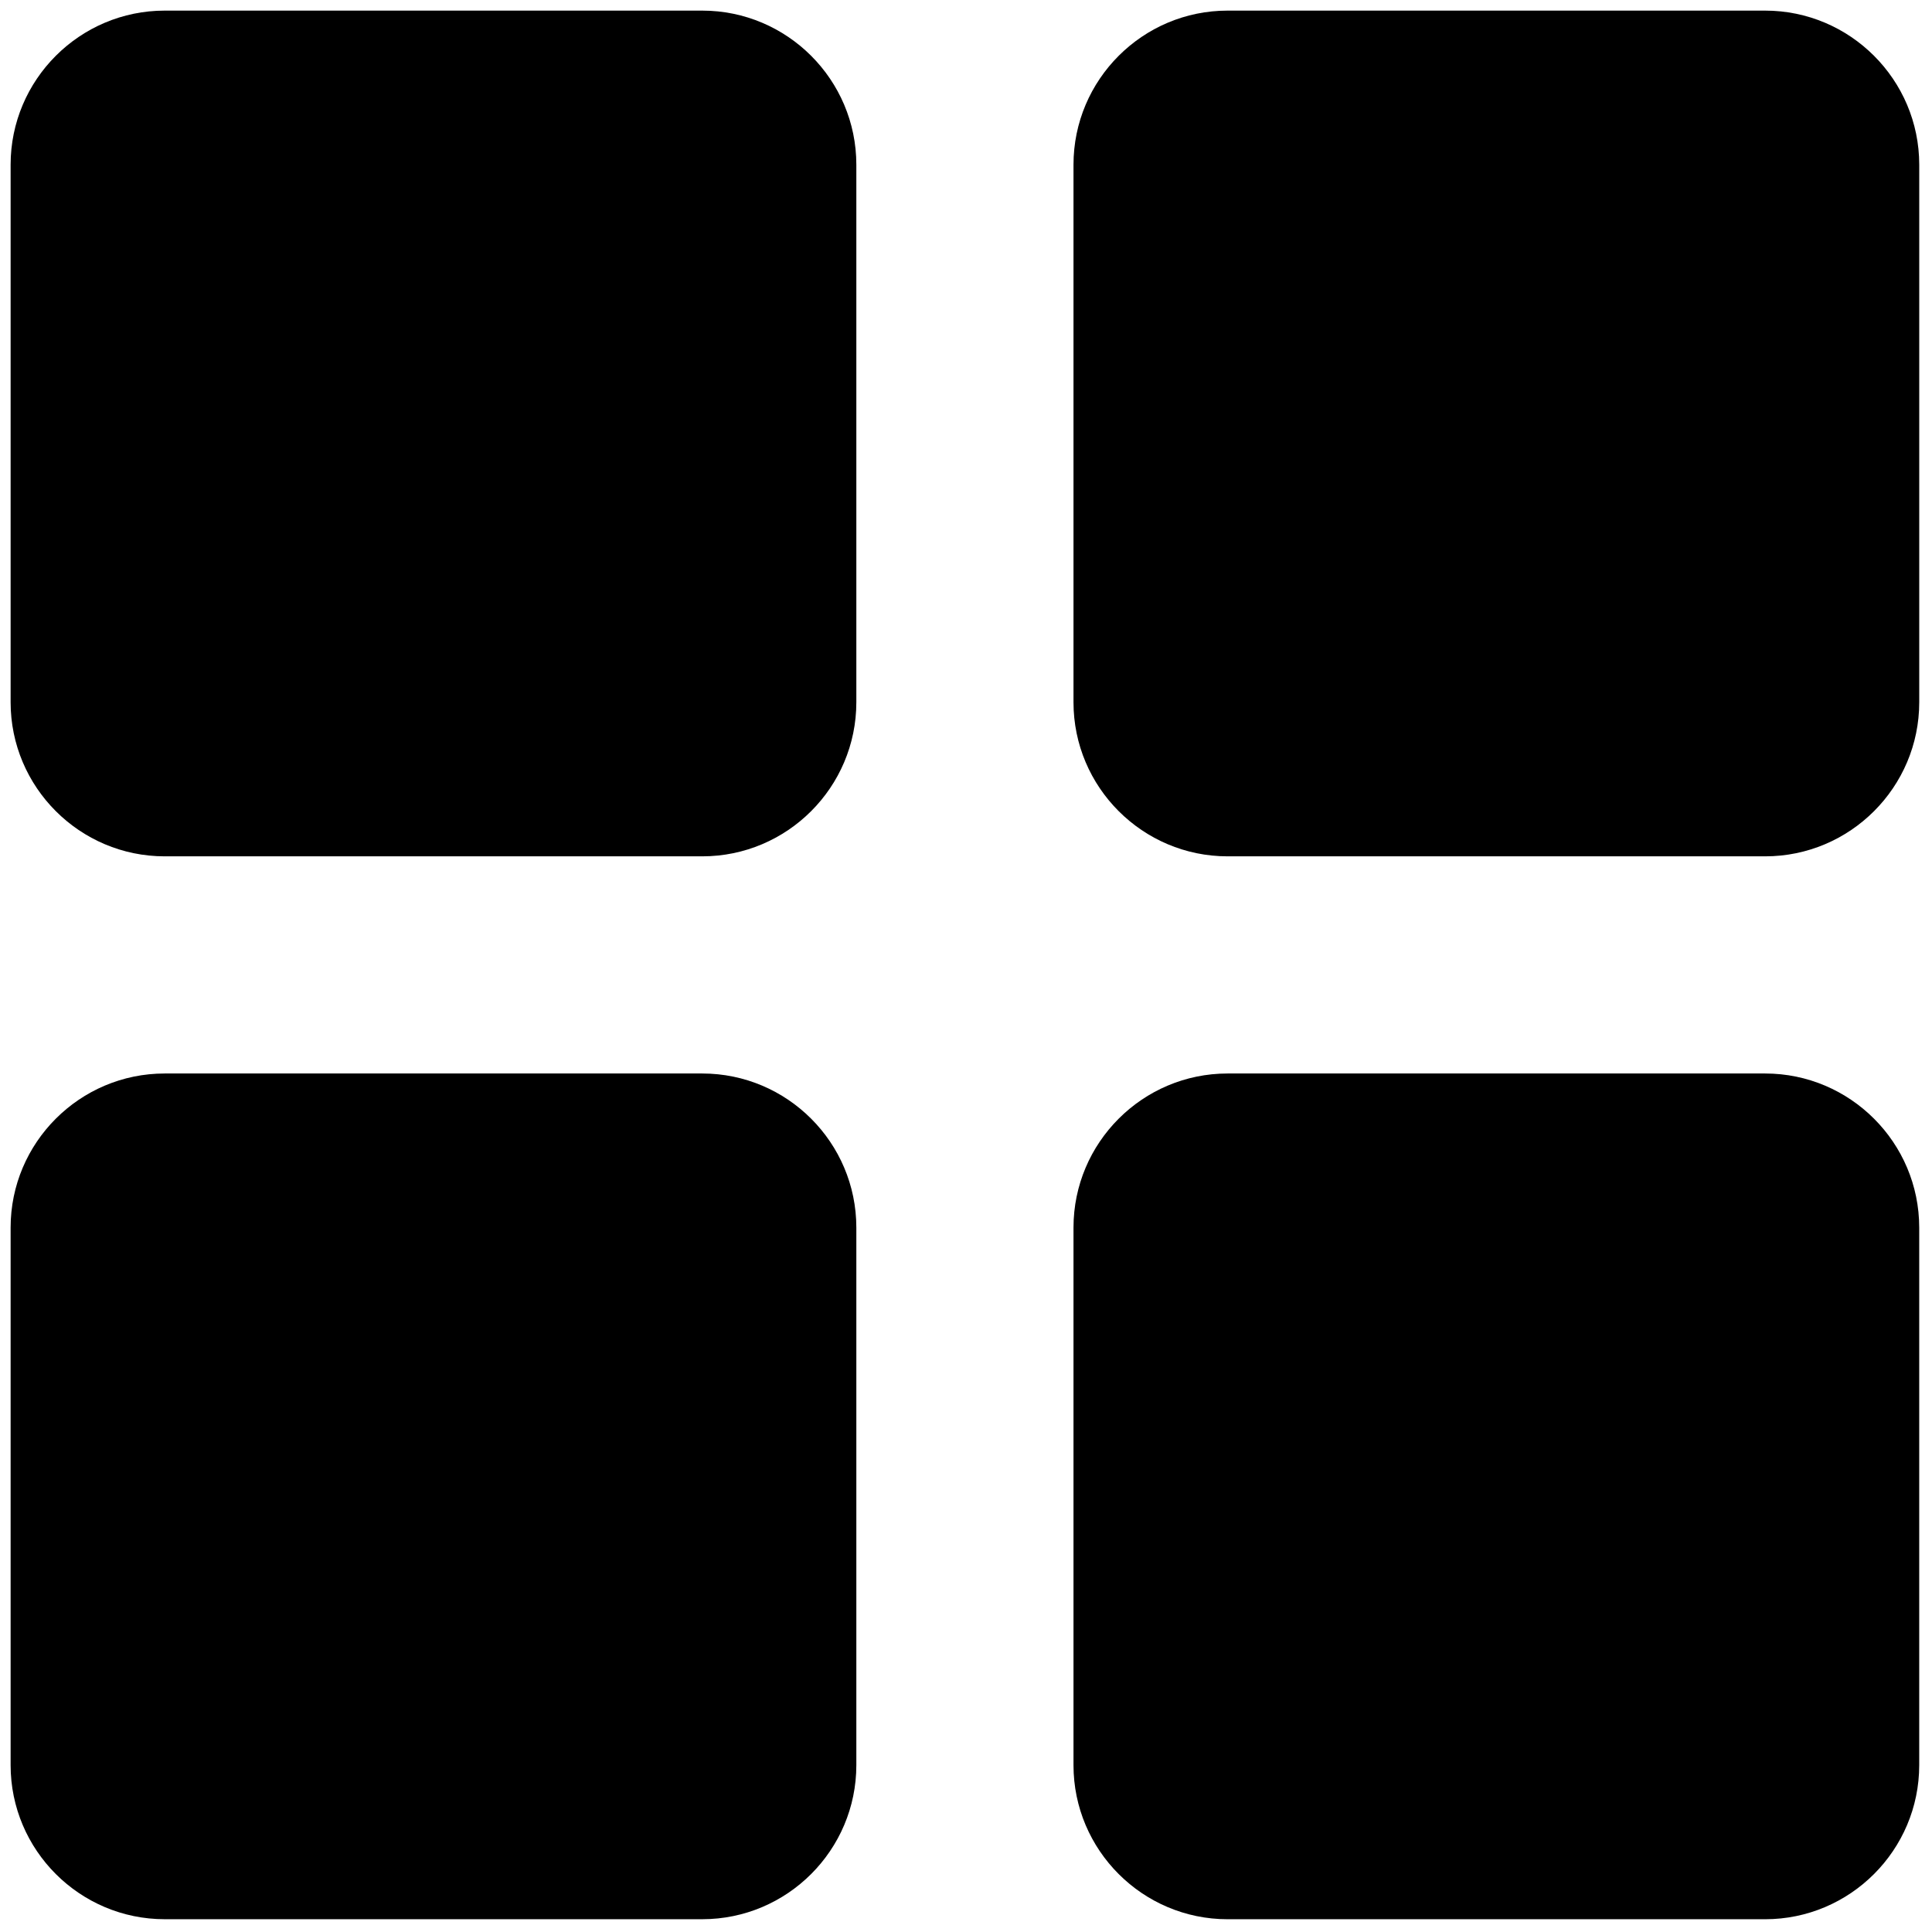
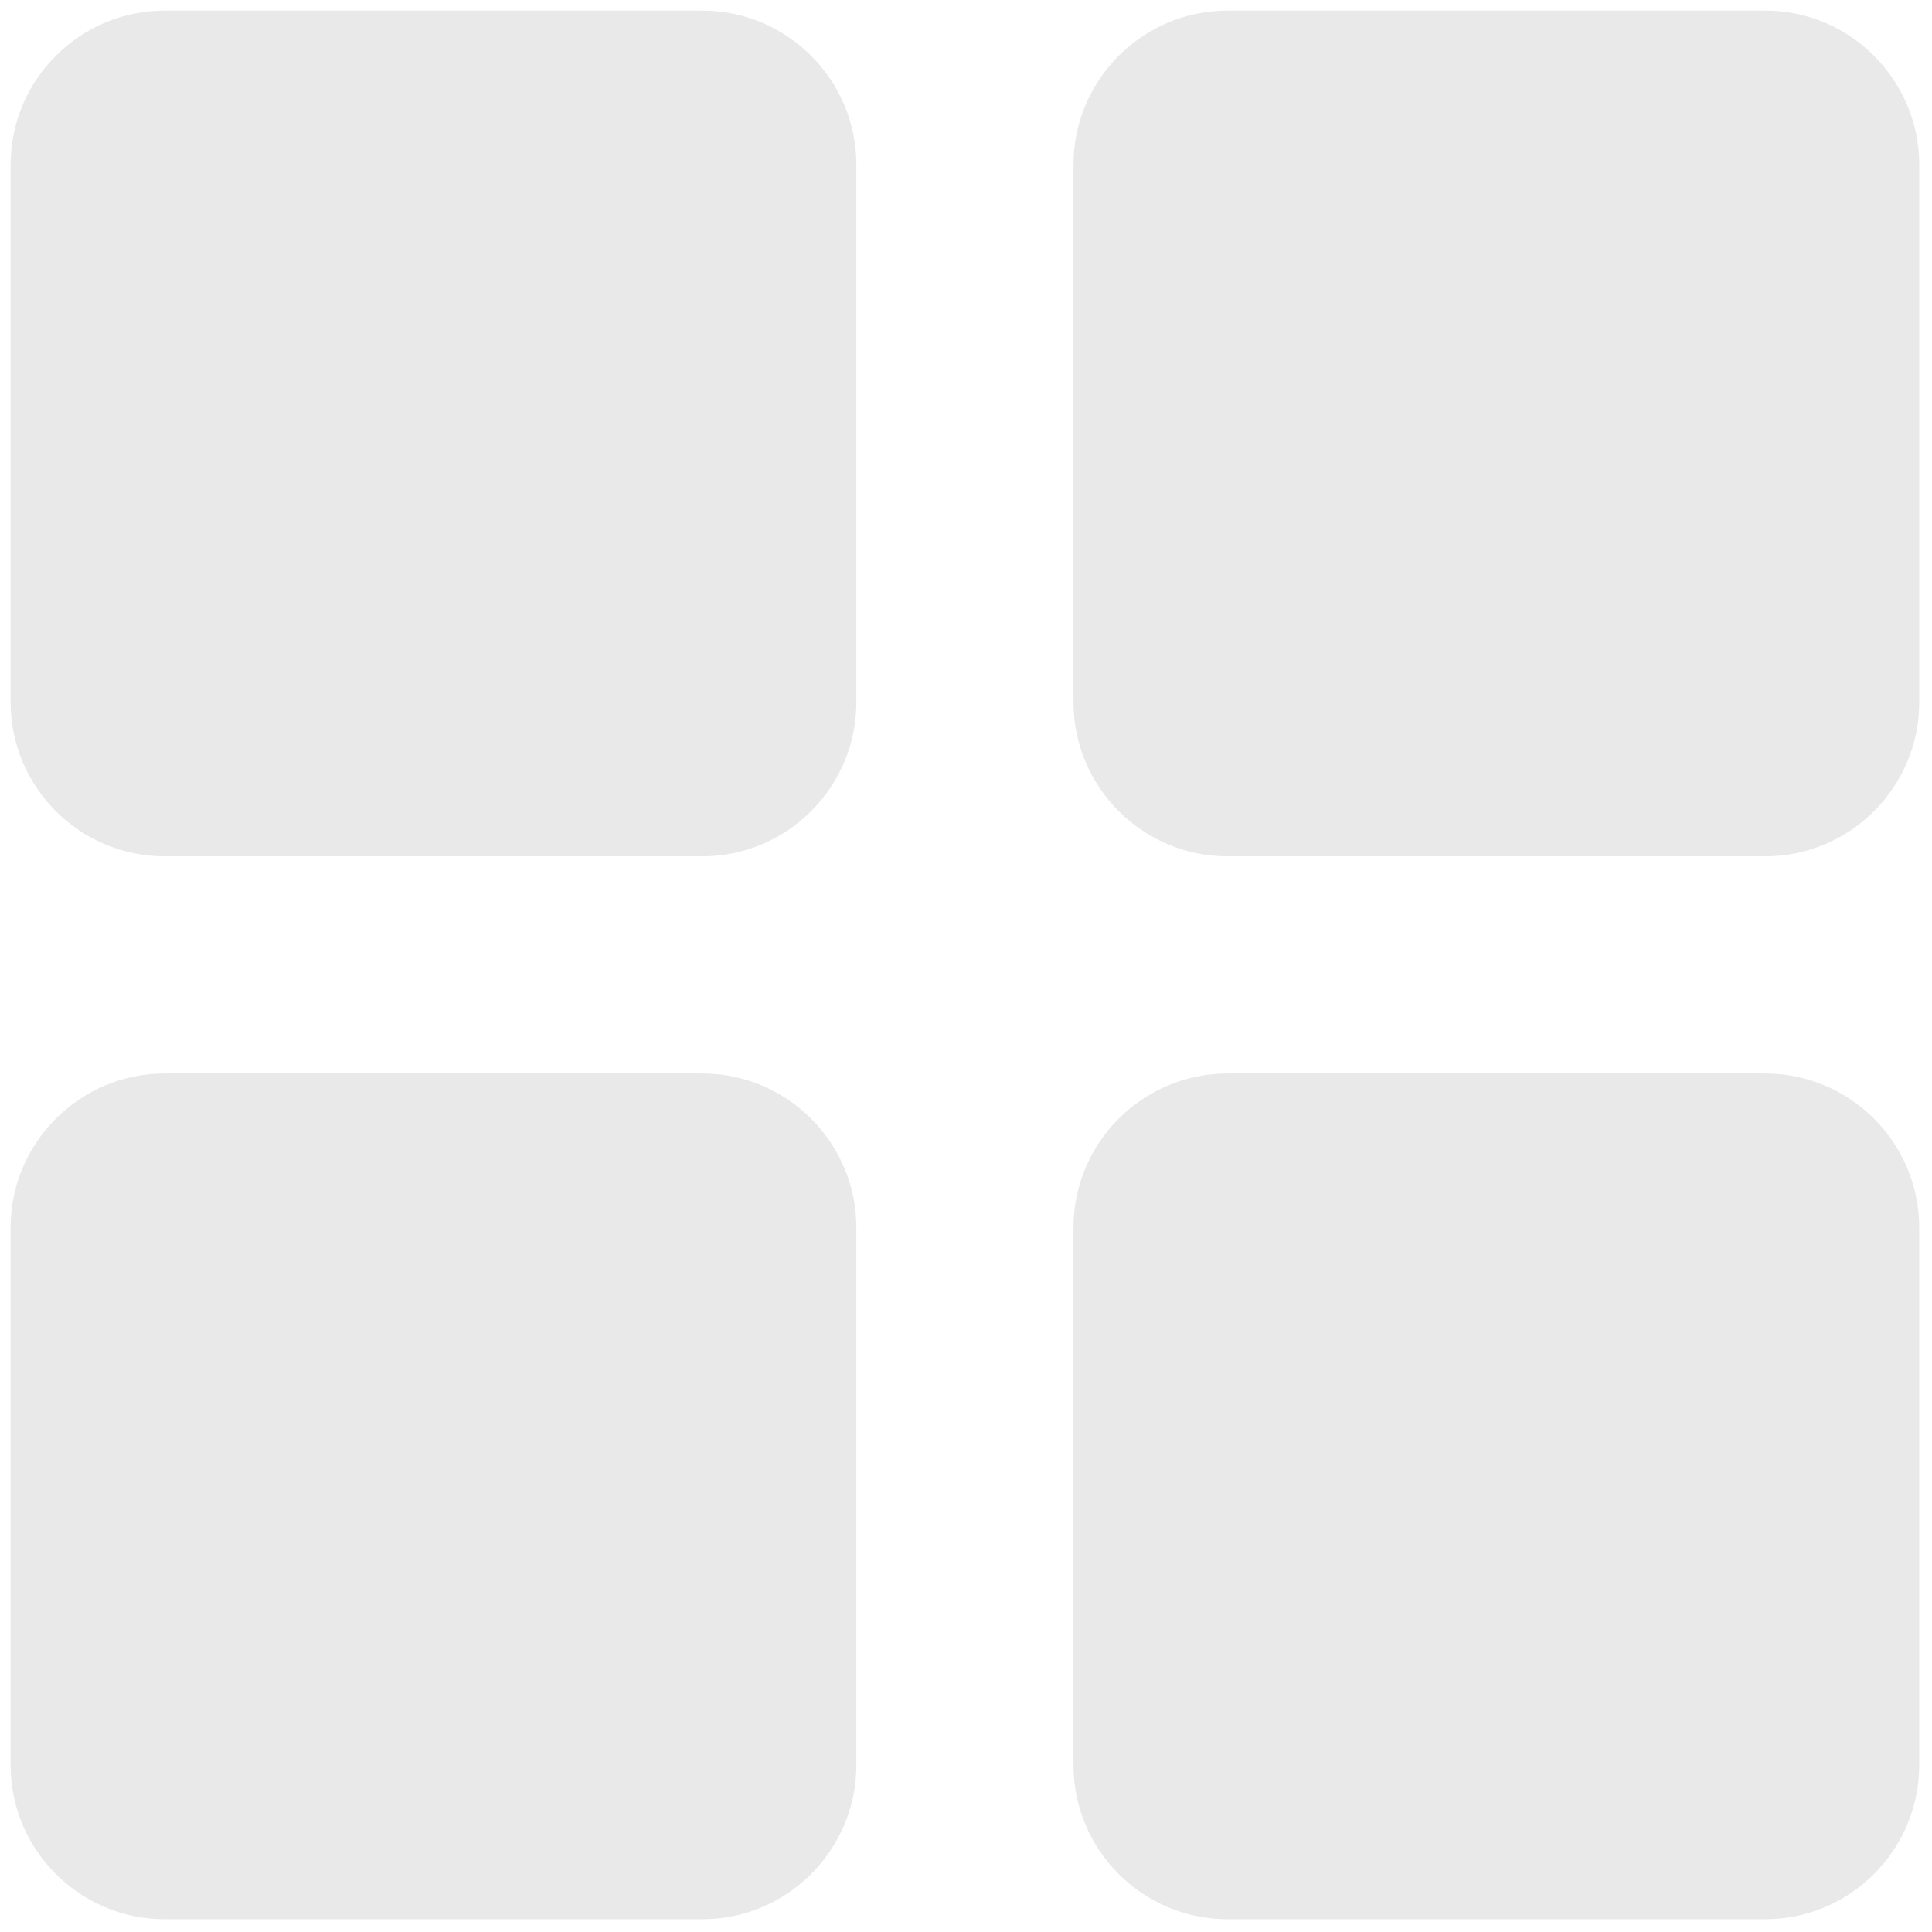
<svg xmlns="http://www.w3.org/2000/svg" version="1.1" width="256" height="256" viewBox="0 0 256 256" xml:space="preserve">
  <defs>
</defs>
  <g style="stroke: none; stroke-width: 0; stroke-dasharray: none; stroke-linecap: butt; stroke-linejoin: miter; stroke-miterlimit: 10; fill: none; fill-rule: nonzero; opacity: 1;" transform="translate(1.406593 1.406593) scale(2.81 2.81)">
-     <path d="M 32.613 0 H 7.267 C 3.26 0 0 3.26 0 7.267 v 25.346 c 0 4.007 3.26 7.267 7.267 7.267 h 25.346 c 4.007 0 7.267 -3.26 7.267 -7.267 V 7.267 C 39.88 3.26 36.62 0 32.613 0 z" style="stroke: none; stroke-width: 1; stroke-dasharray: none; stroke-linecap: butt; stroke-linejoin: miter; stroke-miterlimit: 10; fill: rgb(0,0,0); fill-rule: nonzero; opacity: 1;" transform=" matrix(1 0 0 1 0 0) " stroke-linecap="round" />
-     <path d="M 82.733 0 H 57.387 C 53.38 0 50.12 3.26 50.12 7.267 v 25.346 c 0 4.007 3.26 7.267 7.267 7.267 h 25.347 c 4.007 0 7.267 -3.26 7.267 -7.267 V 7.267 C 90 3.26 86.74 0 82.733 0 z" style="stroke: none; stroke-width: 1; stroke-dasharray: none; stroke-linecap: butt; stroke-linejoin: miter; stroke-miterlimit: 10; fill: rgb(0,0,0); fill-rule: nonzero; opacity: 1;" transform=" matrix(1 0 0 1 0 0) " stroke-linecap="round" />
-     <path d="M 32.613 50.12 H 7.267 C 3.26 50.12 0 53.38 0 57.387 v 25.347 C 0 86.74 3.26 90 7.267 90 h 25.346 c 4.007 0 7.267 -3.26 7.267 -7.267 V 57.387 C 39.88 53.38 36.62 50.12 32.613 50.12 z" style="stroke: none; stroke-width: 1; stroke-dasharray: none; stroke-linecap: butt; stroke-linejoin: miter; stroke-miterlimit: 10; fill: rgb(0,0,0); fill-rule: nonzero; opacity: 1;" transform=" matrix(1 0 0 1 0 0) " stroke-linecap="round" />
-     <path d="M 82.733 50.12 H 57.387 c -4.007 0 -7.267 3.26 -7.267 7.267 v 25.347 c 0 4.007 3.26 7.267 7.267 7.267 h 25.347 C 86.74 90 90 86.74 90 82.733 V 57.387 C 90 53.38 86.74 50.12 82.733 50.12 z" style="stroke: none; stroke-width: 1; stroke-dasharray: none; stroke-linecap: butt; stroke-linejoin: miter; stroke-miterlimit: 10; fill: rgb(0,0,0); fill-rule: nonzero; opacity: 1;" transform=" matrix(1 0 0 1 0 0) " stroke-linecap="round" />
+     <path d="M 32.613 0 H 7.267 C 3.26 0 0 3.26 0 7.267 v 25.346 c 0 4.007 3.26 7.267 7.267 7.267 h 25.346 c 4.007 0 7.267 -3.26 7.267 -7.267 V 7.267 C 39.88 3.26 36.62 0 32.613 0 z" style="stroke: none; stroke-width: 1; stroke-dasharray: none; stroke-linecap: butt; stroke-linejoin: miter; stroke-miterlimit: 10; fill: #e9e9e9; fill-rule: nonzero; opacity: 1;" transform=" matrix(1 0 0 1 0 0) " stroke-linecap="round" />
+     <path d="M 82.733 0 H 57.387 C 53.38 0 50.12 3.26 50.12 7.267 v 25.346 c 0 4.007 3.26 7.267 7.267 7.267 h 25.347 c 4.007 0 7.267 -3.26 7.267 -7.267 V 7.267 C 90 3.26 86.74 0 82.733 0 z" style="stroke: none; stroke-width: 1; stroke-dasharray: none; stroke-linecap: butt; stroke-linejoin: miter; stroke-miterlimit: 10; fill: #e9e9e9; fill-rule: nonzero; opacity: 1;" transform=" matrix(1 0 0 1 0 0) " stroke-linecap="round" />
+     <path d="M 32.613 50.12 H 7.267 C 3.26 50.12 0 53.38 0 57.387 v 25.347 C 0 86.74 3.26 90 7.267 90 h 25.346 c 4.007 0 7.267 -3.26 7.267 -7.267 V 57.387 C 39.88 53.38 36.62 50.12 32.613 50.12 z" style="stroke: none; stroke-width: 1; stroke-dasharray: none; stroke-linecap: butt; stroke-linejoin: miter; stroke-miterlimit: 10; fill: #e9e9e9; fill-rule: nonzero; opacity: 1;" transform=" matrix(1 0 0 1 0 0) " stroke-linecap="round" />
+     <path d="M 82.733 50.12 H 57.387 c -4.007 0 -7.267 3.26 -7.267 7.267 v 25.347 c 0 4.007 3.26 7.267 7.267 7.267 h 25.347 C 86.74 90 90 86.74 90 82.733 V 57.387 C 90 53.38 86.74 50.12 82.733 50.12 z" style="stroke: none; stroke-width: 1; stroke-dasharray: none; stroke-linecap: butt; stroke-linejoin: miter; stroke-miterlimit: 10; fill: #e9e9e9; fill-rule: nonzero; opacity: 1;" transform=" matrix(1 0 0 1 0 0) " stroke-linecap="round" />
  </g>
</svg>
